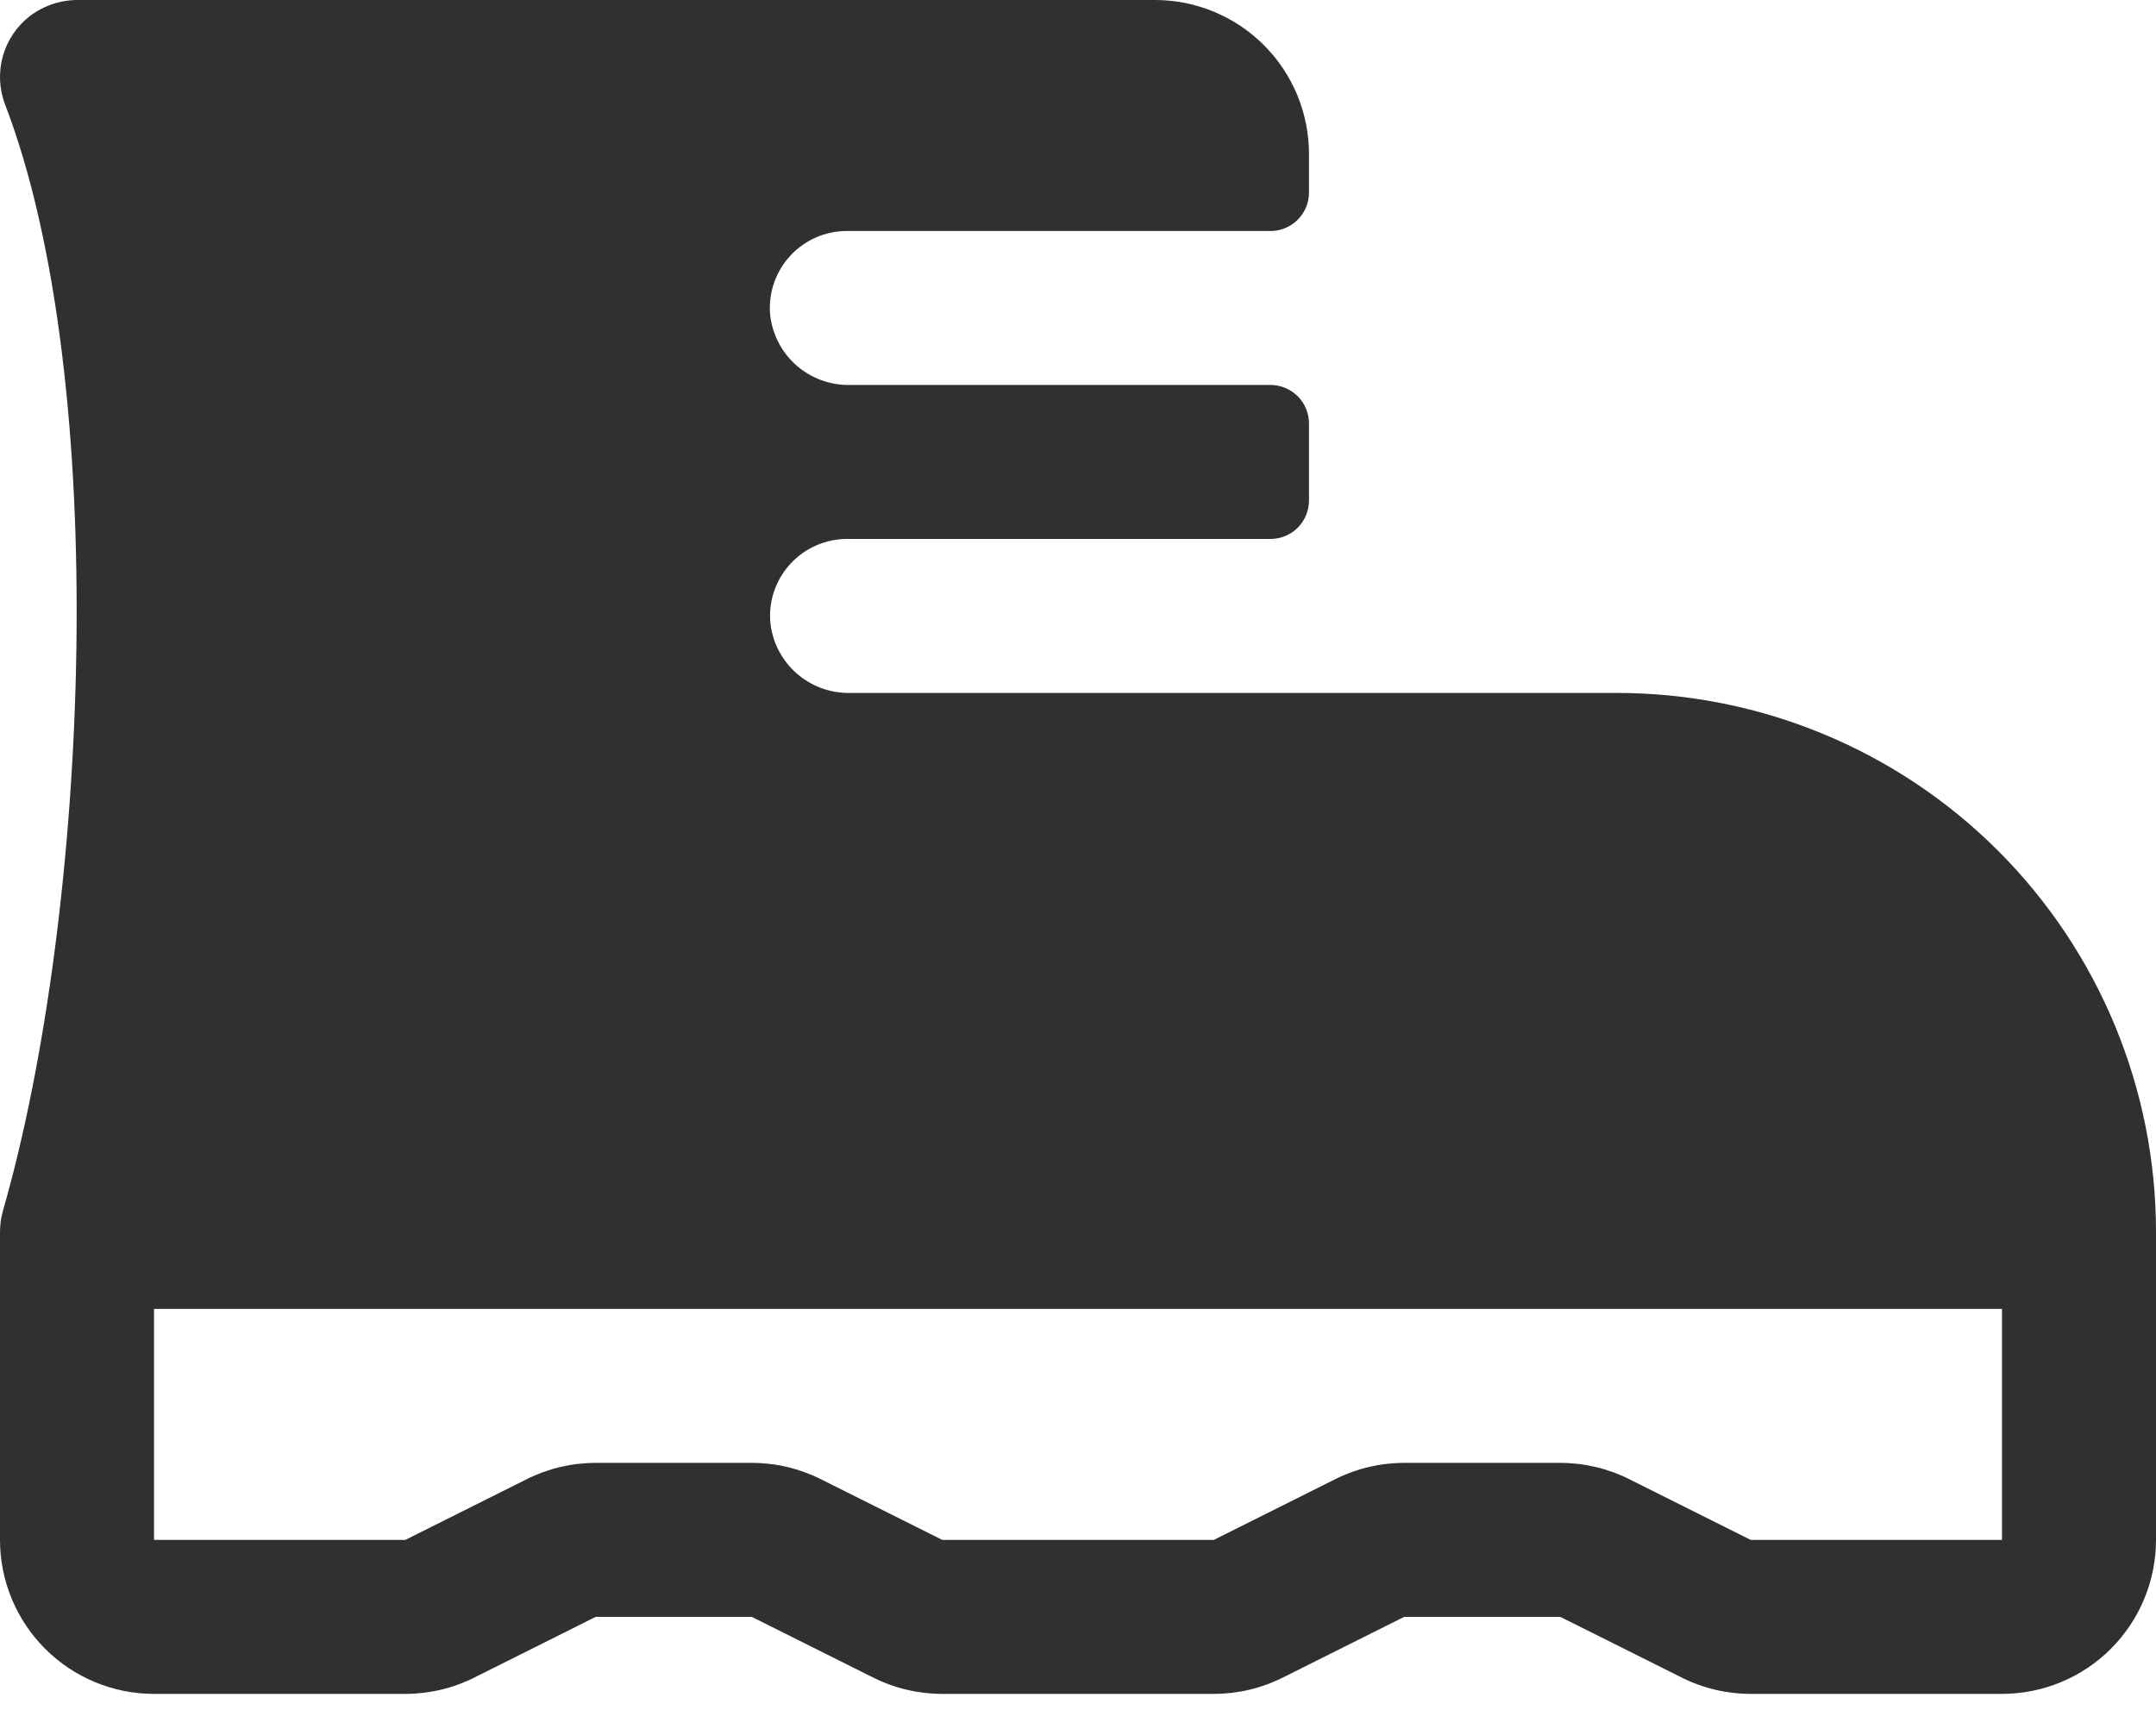
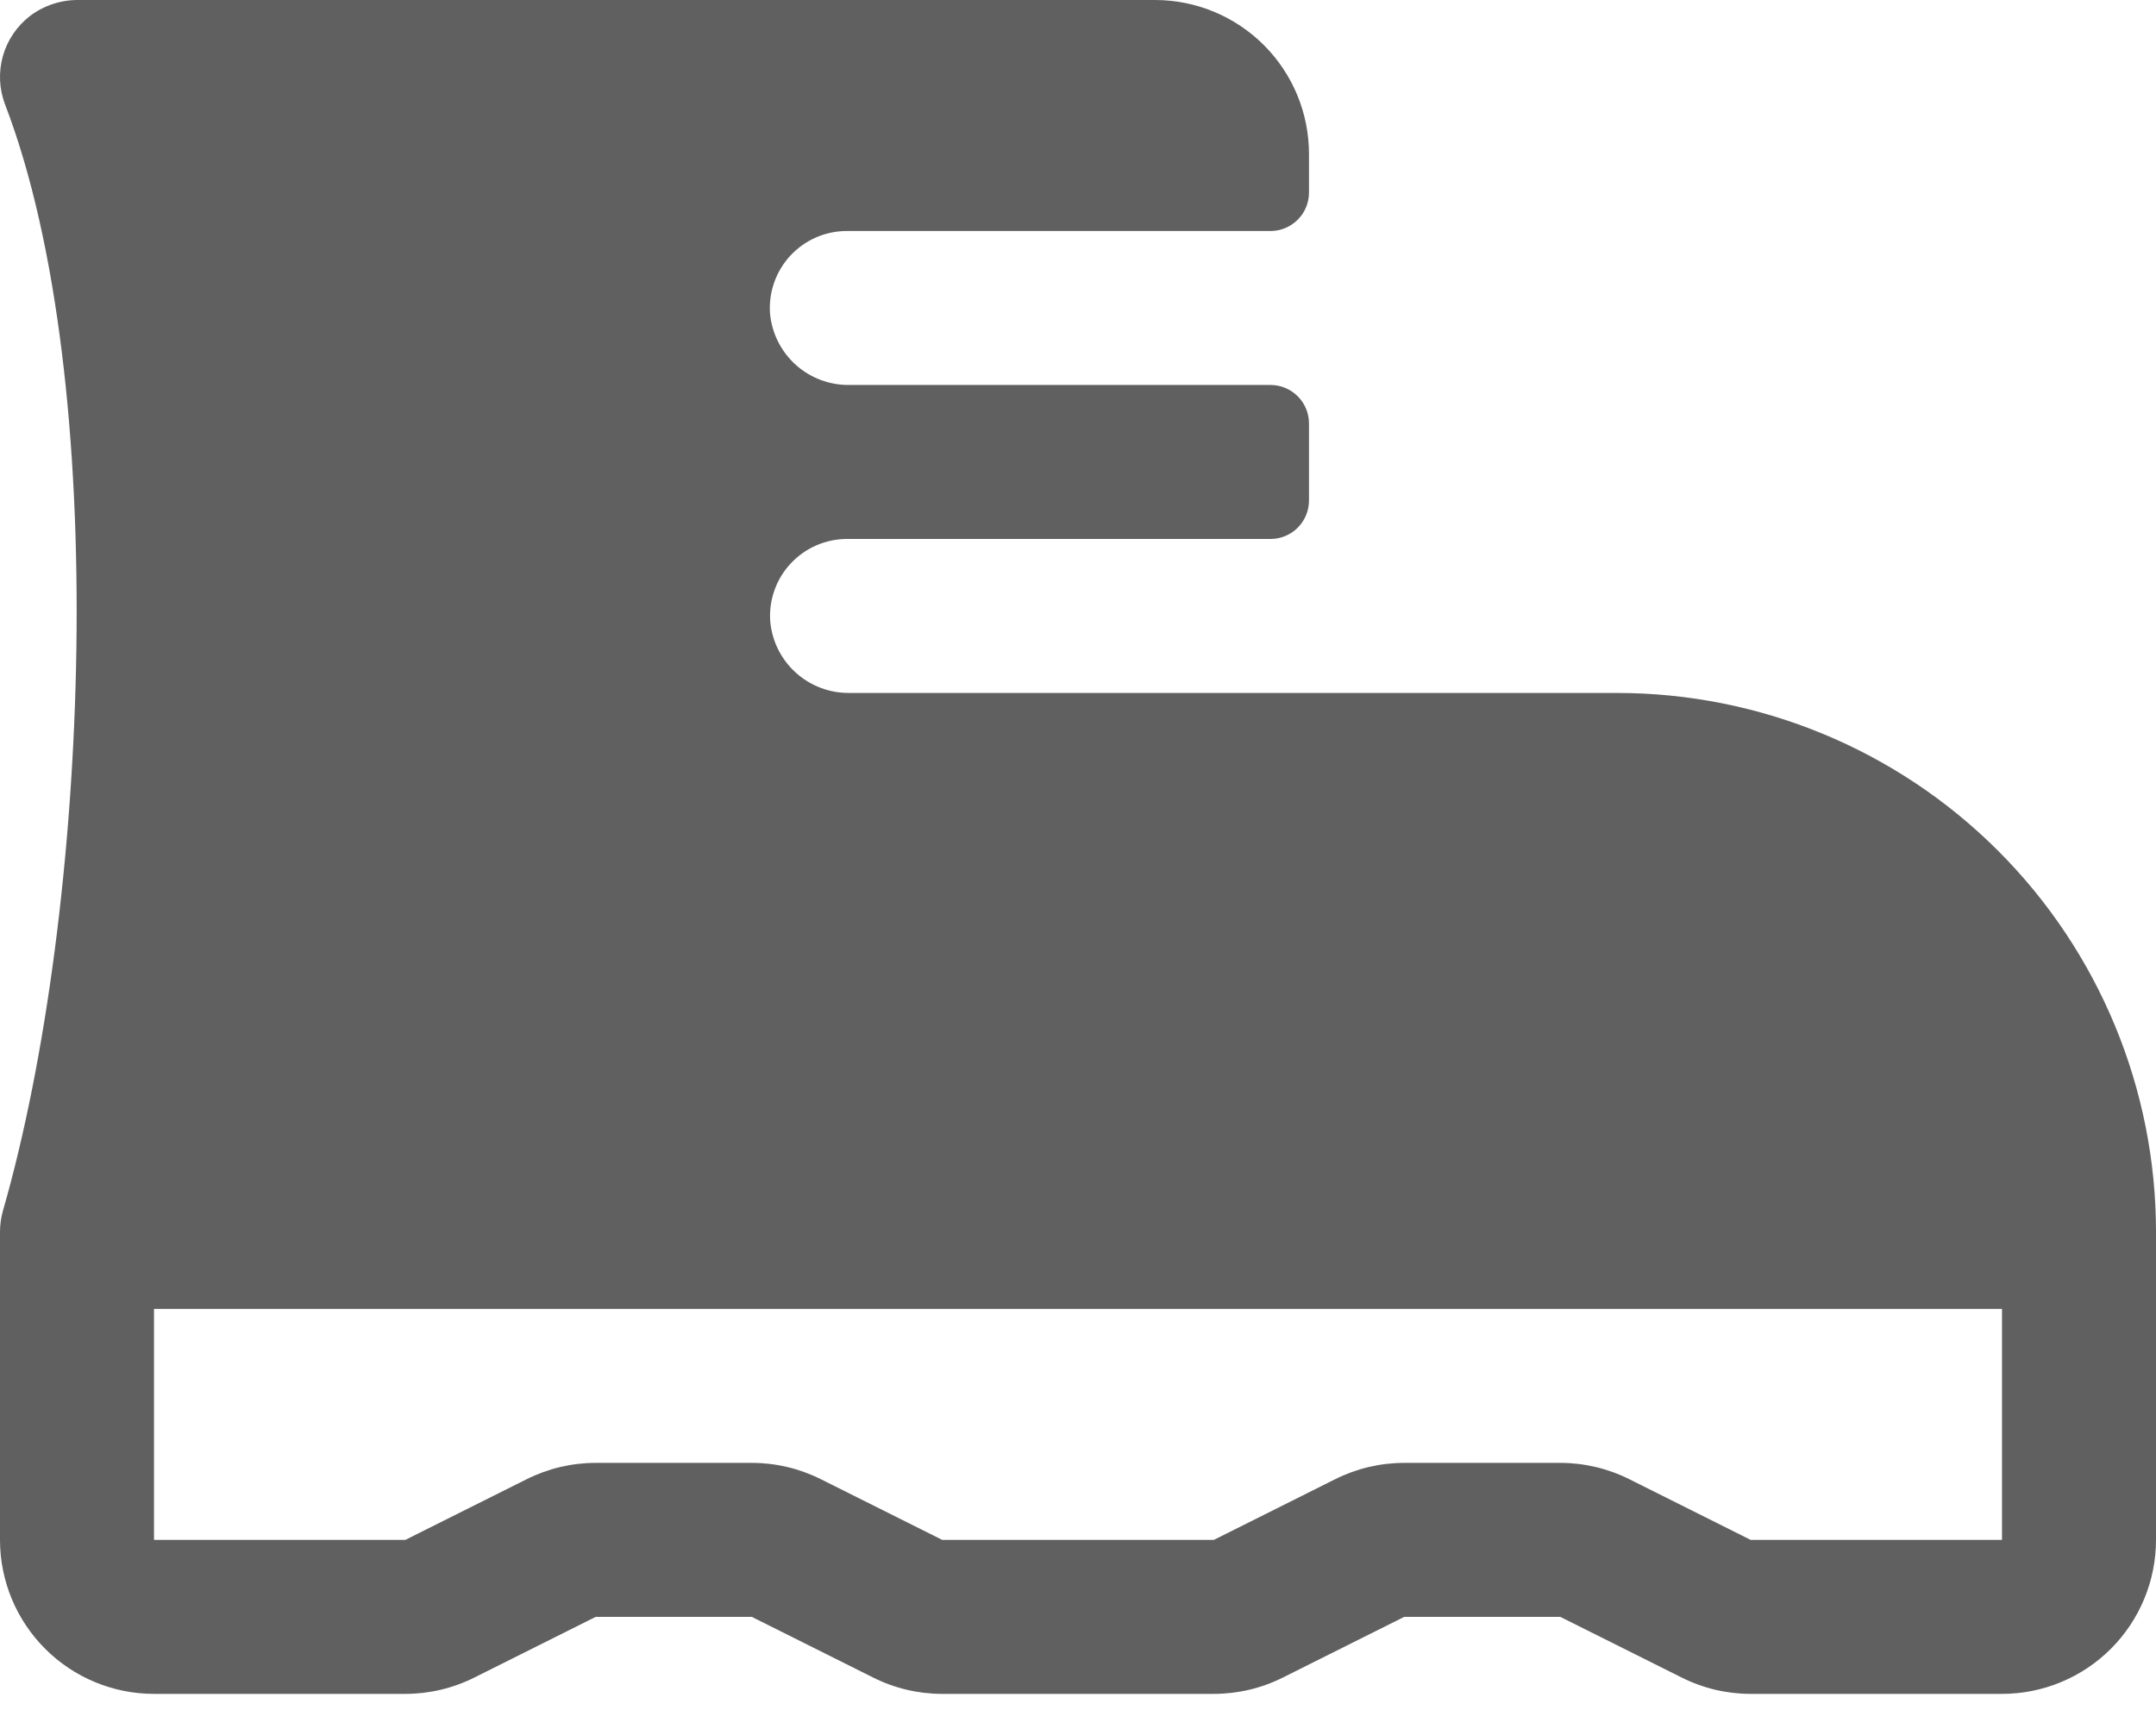
<svg xmlns="http://www.w3.org/2000/svg" width="58" height="46" viewBox="0 0 58 46" fill="none">
-   <path d="M43.5 18.643H22.856C22.321 18.65 21.804 18.455 21.407 18.096C21.011 17.737 20.765 17.242 20.72 16.709C20.701 16.426 20.74 16.142 20.836 15.875C20.931 15.608 21.08 15.364 21.274 15.157C21.468 14.95 21.702 14.784 21.962 14.672C22.222 14.559 22.502 14.5 22.786 14.5H34.179C34.453 14.5 34.717 14.391 34.911 14.197C35.105 14.003 35.214 13.739 35.214 13.465V11.393C35.214 11.118 35.105 10.855 34.911 10.661C34.717 10.467 34.453 10.357 34.179 10.357H22.856C22.32 10.366 21.802 10.171 21.404 9.812C21.007 9.453 20.76 8.957 20.714 8.423C20.696 8.14 20.735 7.856 20.831 7.588C20.927 7.321 21.076 7.076 21.27 6.869C21.465 6.662 21.699 6.497 21.96 6.384C22.221 6.272 22.502 6.214 22.786 6.215H34.179C34.453 6.215 34.717 6.105 34.911 5.911C35.105 5.717 35.214 5.454 35.214 5.179V4.143C35.214 3.044 34.778 1.991 34.001 1.214C33.224 0.437 32.17 0 31.072 0H2.129C1.655 -0.008 1.192 0.141 0.813 0.425C0.458 0.697 0.2 1.076 0.078 1.506C-0.043 1.937 -0.023 2.395 0.137 2.812C3.001 10.28 2.406 24.487 0.08 32.571C0.027 32.757 4.59141e-05 32.95 0 33.143V41.429C0 42.528 0.437 43.581 1.214 44.358C1.99 45.135 3.044 45.572 4.143 45.572H10.904C11.547 45.572 12.182 45.422 12.758 45.134L16.025 43.5H20.225L23.493 45.134C24.068 45.422 24.703 45.572 25.347 45.572H32.654C33.297 45.572 33.932 45.422 34.508 45.134L37.775 43.5H41.975L45.243 45.134C45.818 45.422 46.453 45.572 47.096 45.572H53.857C54.956 45.572 56.01 45.135 56.787 44.358C57.563 43.581 58 42.528 58 41.429V33.143C58 29.297 56.472 25.609 53.753 22.89C51.034 20.171 47.346 18.643 43.5 18.643ZM53.857 41.429H47.096L43.829 39.795C43.253 39.507 42.618 39.357 41.975 39.357H37.775C37.132 39.357 36.497 39.507 35.921 39.795L32.654 41.429H25.347L22.079 39.795C21.503 39.507 20.869 39.357 20.225 39.357H16.025C15.382 39.357 14.747 39.507 14.171 39.795L10.904 41.429H4.143V35.215H53.857V41.429Z" fill="#303030" />
+   <path d="M43.5 18.643H22.856C22.321 18.65 21.804 18.455 21.407 18.096C21.011 17.737 20.765 17.242 20.72 16.709C20.701 16.426 20.74 16.142 20.836 15.875C20.931 15.608 21.08 15.364 21.274 15.157C21.468 14.95 21.702 14.784 21.962 14.672C22.222 14.559 22.502 14.5 22.786 14.5H34.179C34.453 14.5 34.717 14.391 34.911 14.197C35.105 14.003 35.214 13.739 35.214 13.465V11.393C35.214 11.118 35.105 10.855 34.911 10.661C34.717 10.467 34.453 10.357 34.179 10.357H22.856C22.32 10.366 21.802 10.171 21.404 9.812C21.007 9.453 20.76 8.957 20.714 8.423C20.696 8.14 20.735 7.856 20.831 7.588C20.927 7.321 21.076 7.076 21.27 6.869C21.465 6.662 21.699 6.497 21.96 6.384C22.221 6.272 22.502 6.214 22.786 6.215H34.179C34.453 6.215 34.717 6.105 34.911 5.911C35.105 5.717 35.214 5.454 35.214 5.179V4.143C35.214 3.044 34.778 1.991 34.001 1.214C33.224 0.437 32.17 0 31.072 0H2.129C1.655 -0.008 1.192 0.141 0.813 0.425C0.458 0.697 0.2 1.076 0.078 1.506C-0.043 1.937 -0.023 2.395 0.137 2.812C3.001 10.28 2.406 24.487 0.08 32.571C0.027 32.757 4.59141e-05 32.95 0 33.143V41.429C0 42.528 0.437 43.581 1.214 44.358C1.99 45.135 3.044 45.572 4.143 45.572H10.904C11.547 45.572 12.182 45.422 12.758 45.134L16.025 43.5H20.225L23.493 45.134C24.068 45.422 24.703 45.572 25.347 45.572H32.654C33.297 45.572 33.932 45.422 34.508 45.134L37.775 43.5H41.975L45.243 45.134C45.818 45.422 46.453 45.572 47.096 45.572H53.857C54.956 45.572 56.01 45.135 56.787 44.358C57.563 43.581 58 42.528 58 41.429V33.143C58 29.297 56.472 25.609 53.753 22.89C51.034 20.171 47.346 18.643 43.5 18.643ZM53.857 41.429H47.096L43.829 39.795C43.253 39.507 42.618 39.357 41.975 39.357H37.775C37.132 39.357 36.497 39.507 35.921 39.795L32.654 41.429H25.347L22.079 39.795C21.503 39.507 20.869 39.357 20.225 39.357H16.025C15.382 39.357 14.747 39.507 14.171 39.795L10.904 41.429H4.143V35.215H53.857V41.429Z" fill="#606060" />
</svg>
